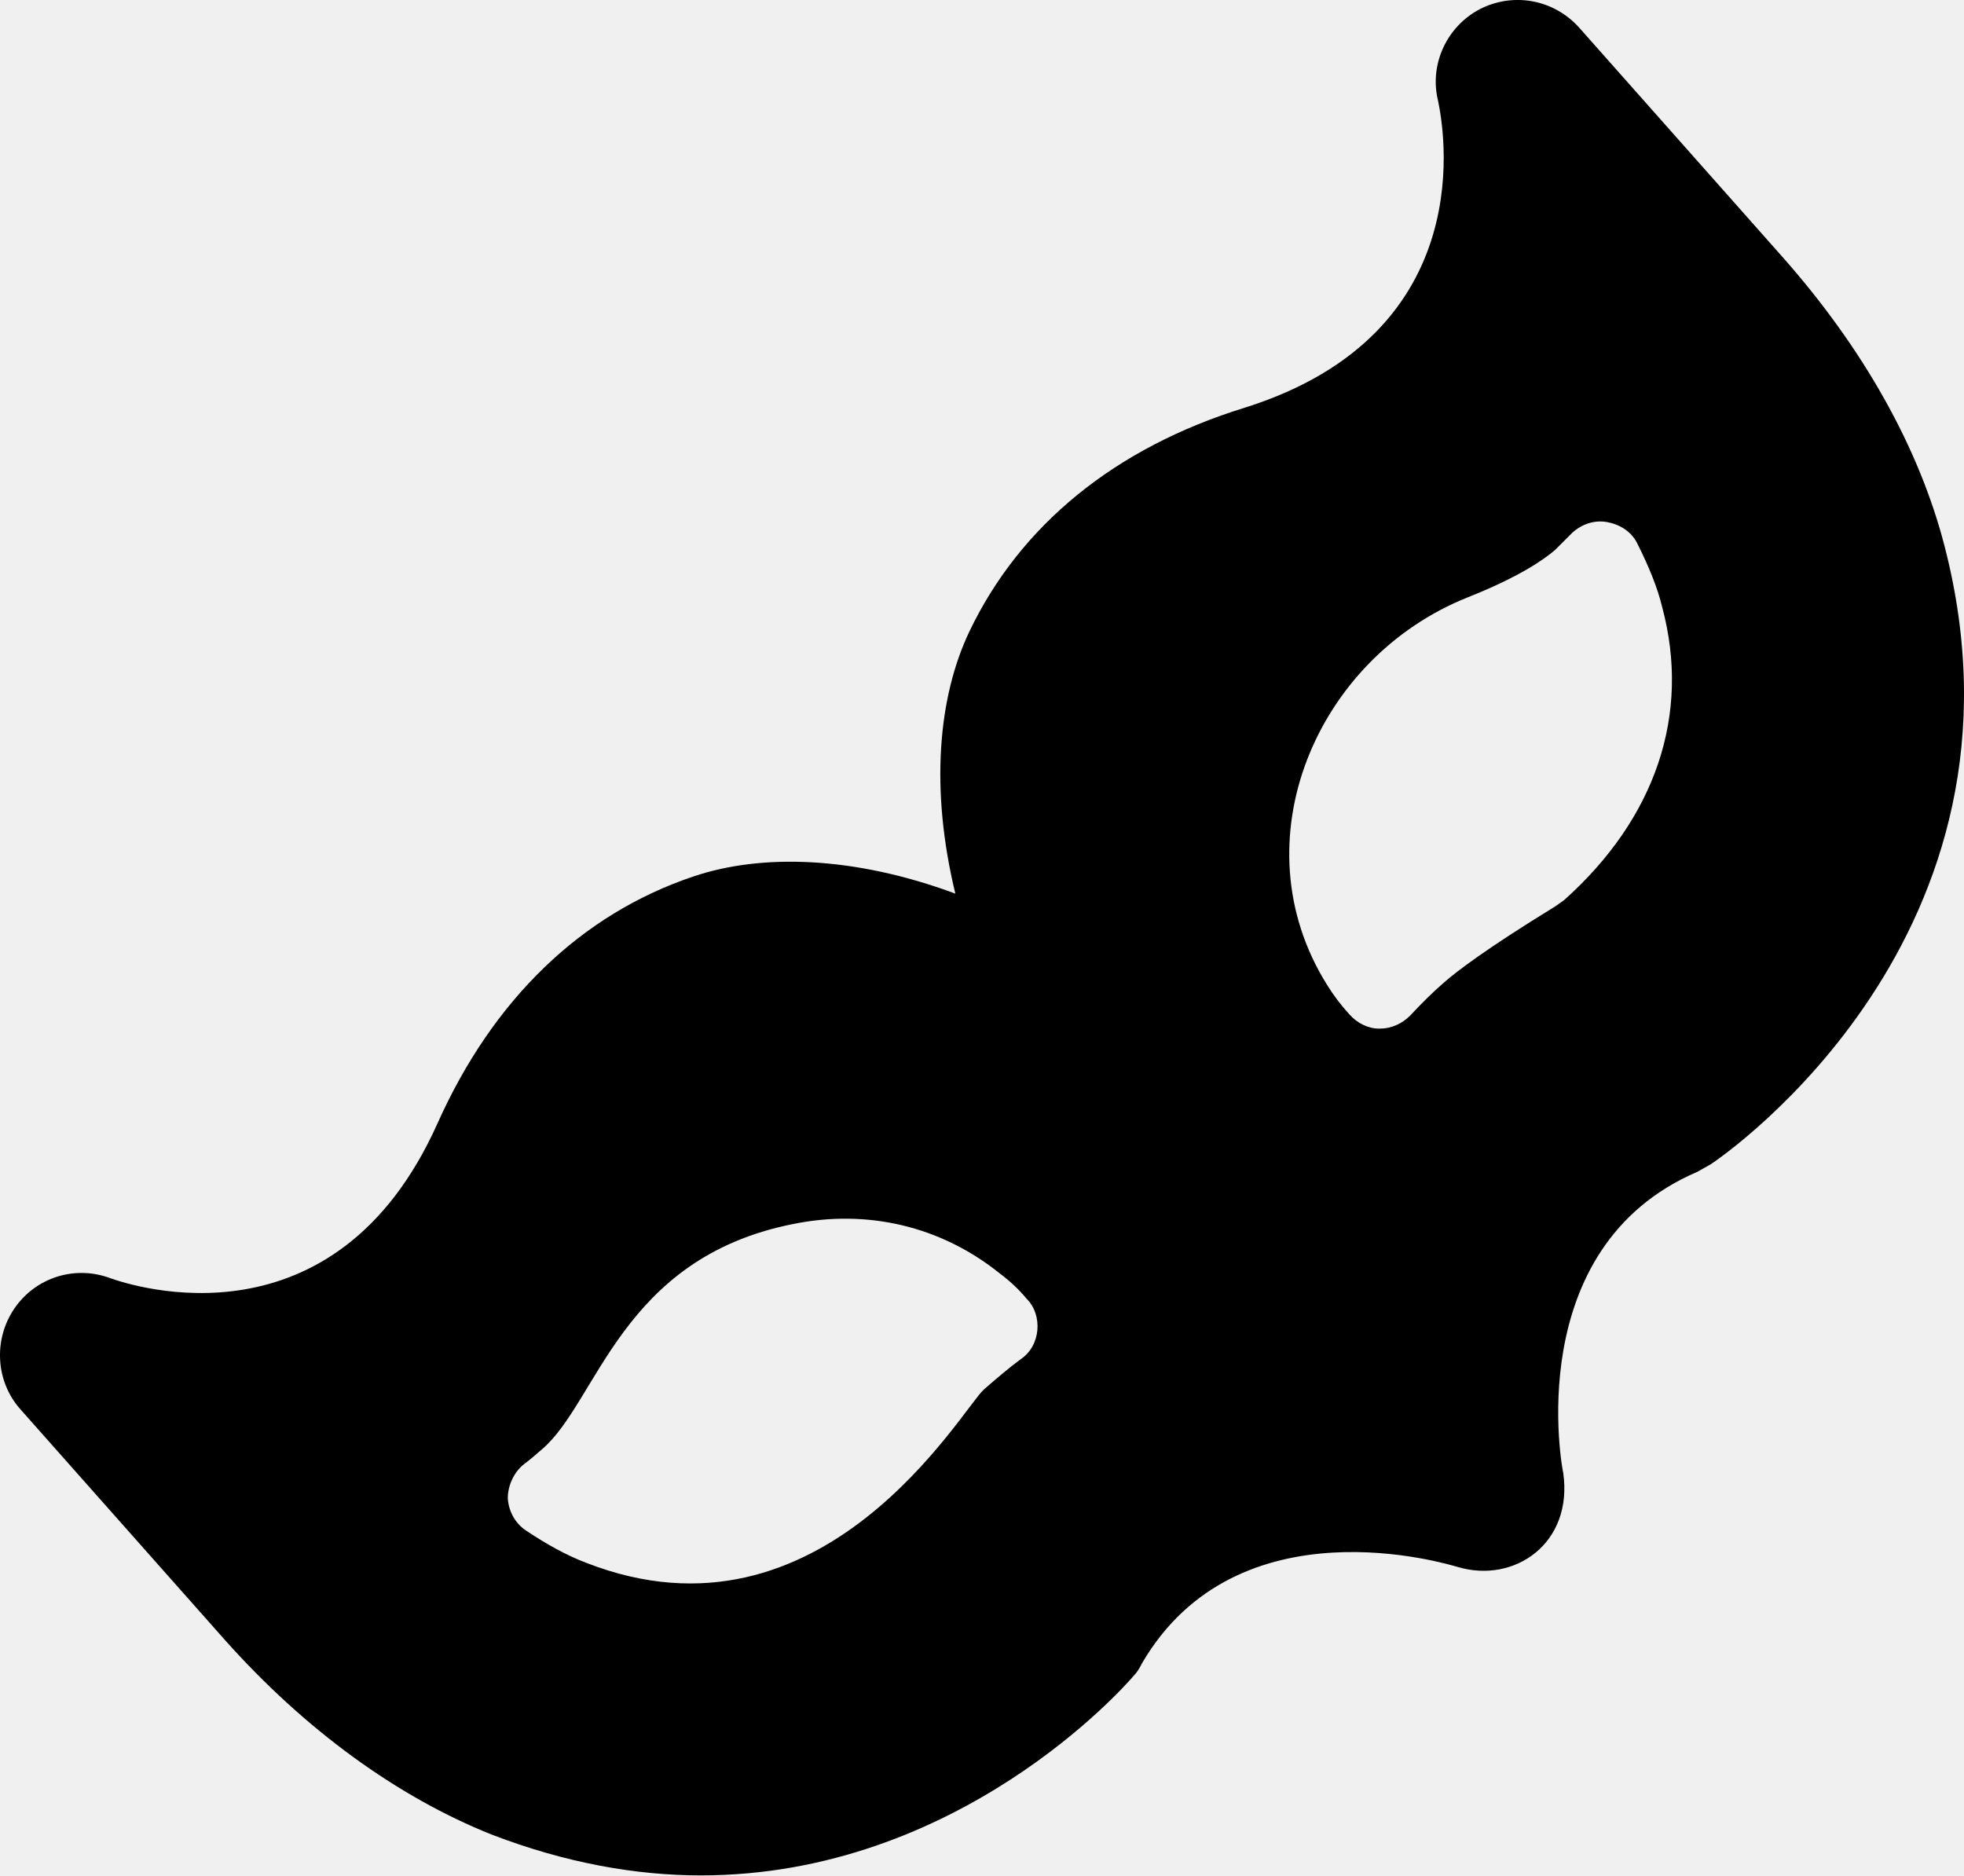
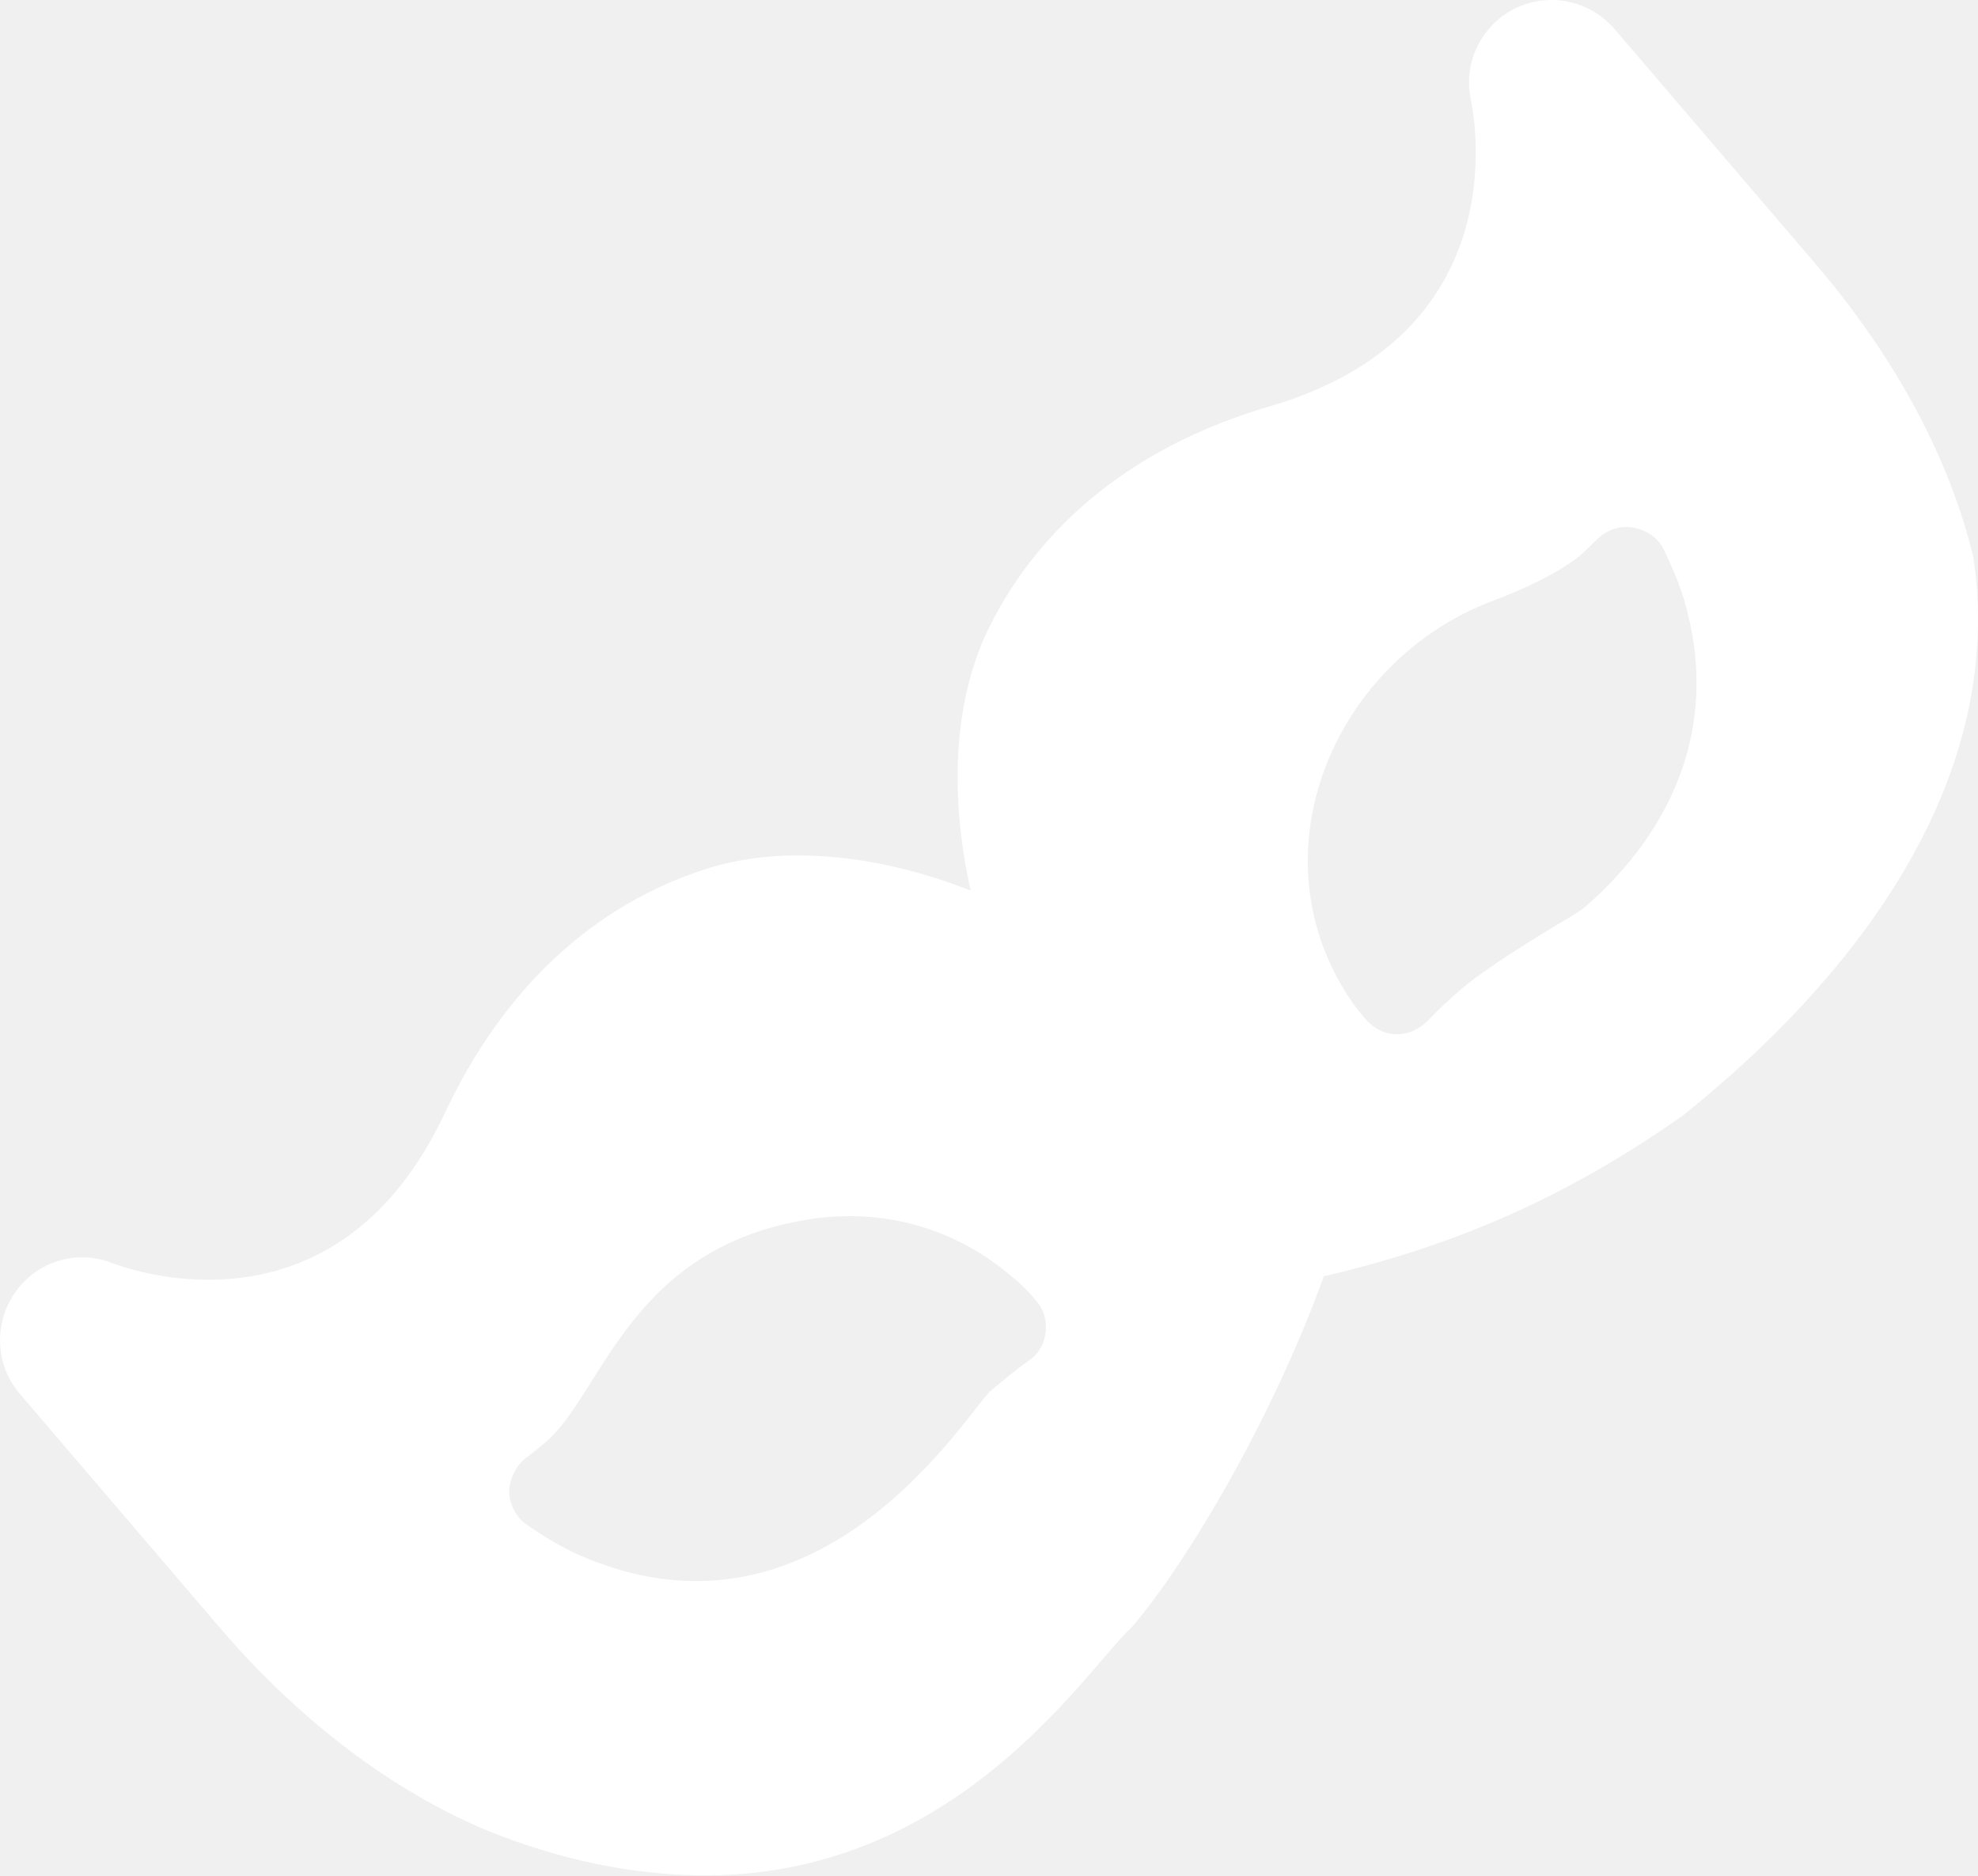
- <svg xmlns="http://www.w3.org/2000/svg" version="1.1" x="0px" y="0px" viewBox="0 0 24.005 22.922" xml:space="preserve" id="svg2" width="24.005" height="22.922">
+ <svg xmlns="http://www.w3.org/2000/svg" version="1.1" x="0px" y="0px" viewBox="0 0 23.991 22.746" xml:space="preserve" id="svg2" width="23.991" height="22.746">
  <defs id="defs2" />
-   <g id="g1" transform="translate(-0.9973903,-1.538796)">
-     <path d="m 3.744,21.581 c 0.98,1.1 2.11,1.92 3.26,2.38 0.91,0.35 1.77,0.5 2.56,0.5 3.15,0 5.18,-2.31 5.29,-2.44 0.04,-0.04 0.07,-0.09 0.1,-0.15 1.17,-2.01 3.75,-1.21 3.86,-1.18 0.69,0.207 1.413,-0.285 1.29,-1.15 -0.01,-0.03 -0.53,-2.75 1.64,-3.68 0.05,-0.03 0.11,-0.06 0.16,-0.09 C 22.074,15.661 25.994,12.961 24.764,8.211 24.454,7.011 23.774,5.801 22.794,4.691 l -2.5,-2.82 C 19.984,1.531 19.494,1.441 19.084,1.651 18.684,1.861 18.464,2.321 18.574,2.771 c 0.06,0.29 0.56,2.83 -2.36,3.75 -1.59,0.49 -2.75,1.44 -3.37,2.74 -0.38,0.8 -0.48,1.92 -0.17,3.2 -1.24,-0.46 -2.37,-0.49 -3.2,-0.21 -1.37,0.46 -2.45,1.5 -3.13,3.02 -1.25,2.79 -3.72,1.99 -4,1.89 -0.43,-0.16 -0.91,-0.01 -1.17,0.37 -0.26,0.38 -0.23,0.89 0.07,1.23 z M 18.934,8.841 c 0.63,-0.25 0.93,-0.46 1.07,-0.58 0.07,-0.07 0.14,-0.14 0.21,-0.21 0.12,-0.11 0.28,-0.16 0.43,-0.13 0.16,0.03 0.3,0.12 0.37,0.27 0.13,0.26 0.24,0.52 0.3,0.77 0.35,1.31 -0.08,2.58 -1.2,3.58 -0.03,0.02 -0.11,0.08 -0.13,0.09 -0.83,0.51 -1.18,0.78 -1.33,0.91 -0.15,0.13 -0.29,0.27 -0.42,0.41 -0.1,0.1 -0.23,0.16 -0.37,0.16 0,0 0,0 -0.01,0 -0.14,0 -0.27,-0.07 -0.36,-0.17 -0.11,-0.12 -0.2,-0.24 -0.28,-0.37 -1.089,-1.747 -0.129,-3.991 1.72,-4.73 z M 7.394,19.441 c 0.08,-0.06 0.15,-0.12 0.23,-0.19 0.681,-0.583 0.961,-2.33 3.06,-2.75 0.92,-0.19 1.82,0.03 2.53,0.6 0.12,0.09 0.23,0.19 0.33,0.31 0.204,0.204 0.173,0.578 -0.07,0.74 -0.15,0.11 -0.3,0.24 -0.45,0.37 -0.267,0.234 -1.966,3.248 -4.86,2.12 -0.24,-0.09 -0.49,-0.23 -0.73,-0.39 -0.14,-0.09 -0.22,-0.24 -0.23,-0.4 1e-7,-0.15 0.07,-0.31 0.19,-0.41 z" id="path1" />
+   <g id="g1" transform="translate(0.6973625,1.300776)">
+     <path d="m 1.988,18.463 c 0.961,1.117 2.076,1.956 3.218,2.436 0.904,0.366 1.761,0.531 2.551,0.545 3.149,0.055 4.733,-2.524 5.277,-3.014 0.672,-0.786 1.702,-2.526 2.325,-4.251 1.764,-0.41 3.084,-1.062 4.335,-1.935 C 21.324,10.949 23.683,8.502 23.239,5.462 22.949,4.257 22.291,3.035 21.33,1.908 L 18.88,-0.955 C 18.576,-1.301 18.087,-1.399 17.674,-1.196 17.27,-0.993 17.042,-0.537 17.145,-0.085 17.199,0.206 17.655,2.754 14.719,3.623 13.121,4.085 11.945,5.015 11.302,6.304 10.908,7.097 10.788,8.215 11.076,9.5 9.844,9.019 8.715,8.969 7.88,9.234 6.502,9.67 5.405,10.691 4.698,12.199 c -1.299,2.768 -3.754,1.925 -4.032,1.82 -0.427,-0.168 -0.91,-0.026 -1.176,0.35 -0.267,0.375 -0.245,0.886 0.049,1.231 z M 17.398,5.99 c 0.634,-0.239 0.938,-0.444 1.08,-0.561 0.071,-0.069 0.142,-0.137 0.214,-0.206 0.122,-0.108 0.283,-0.155 0.432,-0.122 0.16,0.033 0.298,0.125 0.365,0.276 0.125,0.262 0.231,0.524 0.287,0.775 0.327,1.316 -0.125,2.578 -1.262,3.559 -0.03,0.019 -0.111,0.078 -0.131,0.088 -0.839,0.495 -1.193,0.759 -1.346,0.887 -0.152,0.127 -0.295,0.265 -0.427,0.403 -0.102,0.098 -0.233,0.156 -0.373,0.154 l -0.01,-1.56e-4 C 16.087,11.238 15.958,11.166 15.87,11.064 15.762,10.942 15.674,10.821 15.596,10.689 14.538,8.924 15.537,6.697 17.398,5.99 Z M 5.675,16.387 c 0.081,-0.059 0.152,-0.117 0.233,-0.186 0.691,-0.571 1.002,-2.313 3.108,-2.696 0.923,-0.174 1.819,0.062 2.519,0.644 0.118,0.092 0.227,0.194 0.325,0.316 0.2,0.208 0.163,0.581 -0.083,0.739 -0.152,0.107 -0.304,0.235 -0.456,0.362 -0.271,0.229 -2.022,3.214 -4.896,2.035 C 6.186,17.506 5.938,17.362 5.701,17.198 5.563,17.105 5.485,16.954 5.478,16.794 5.481,16.644 5.554,16.485 5.675,16.387 Z" id="path1" style="fill:#ffffff" />
  </g>
</svg>
